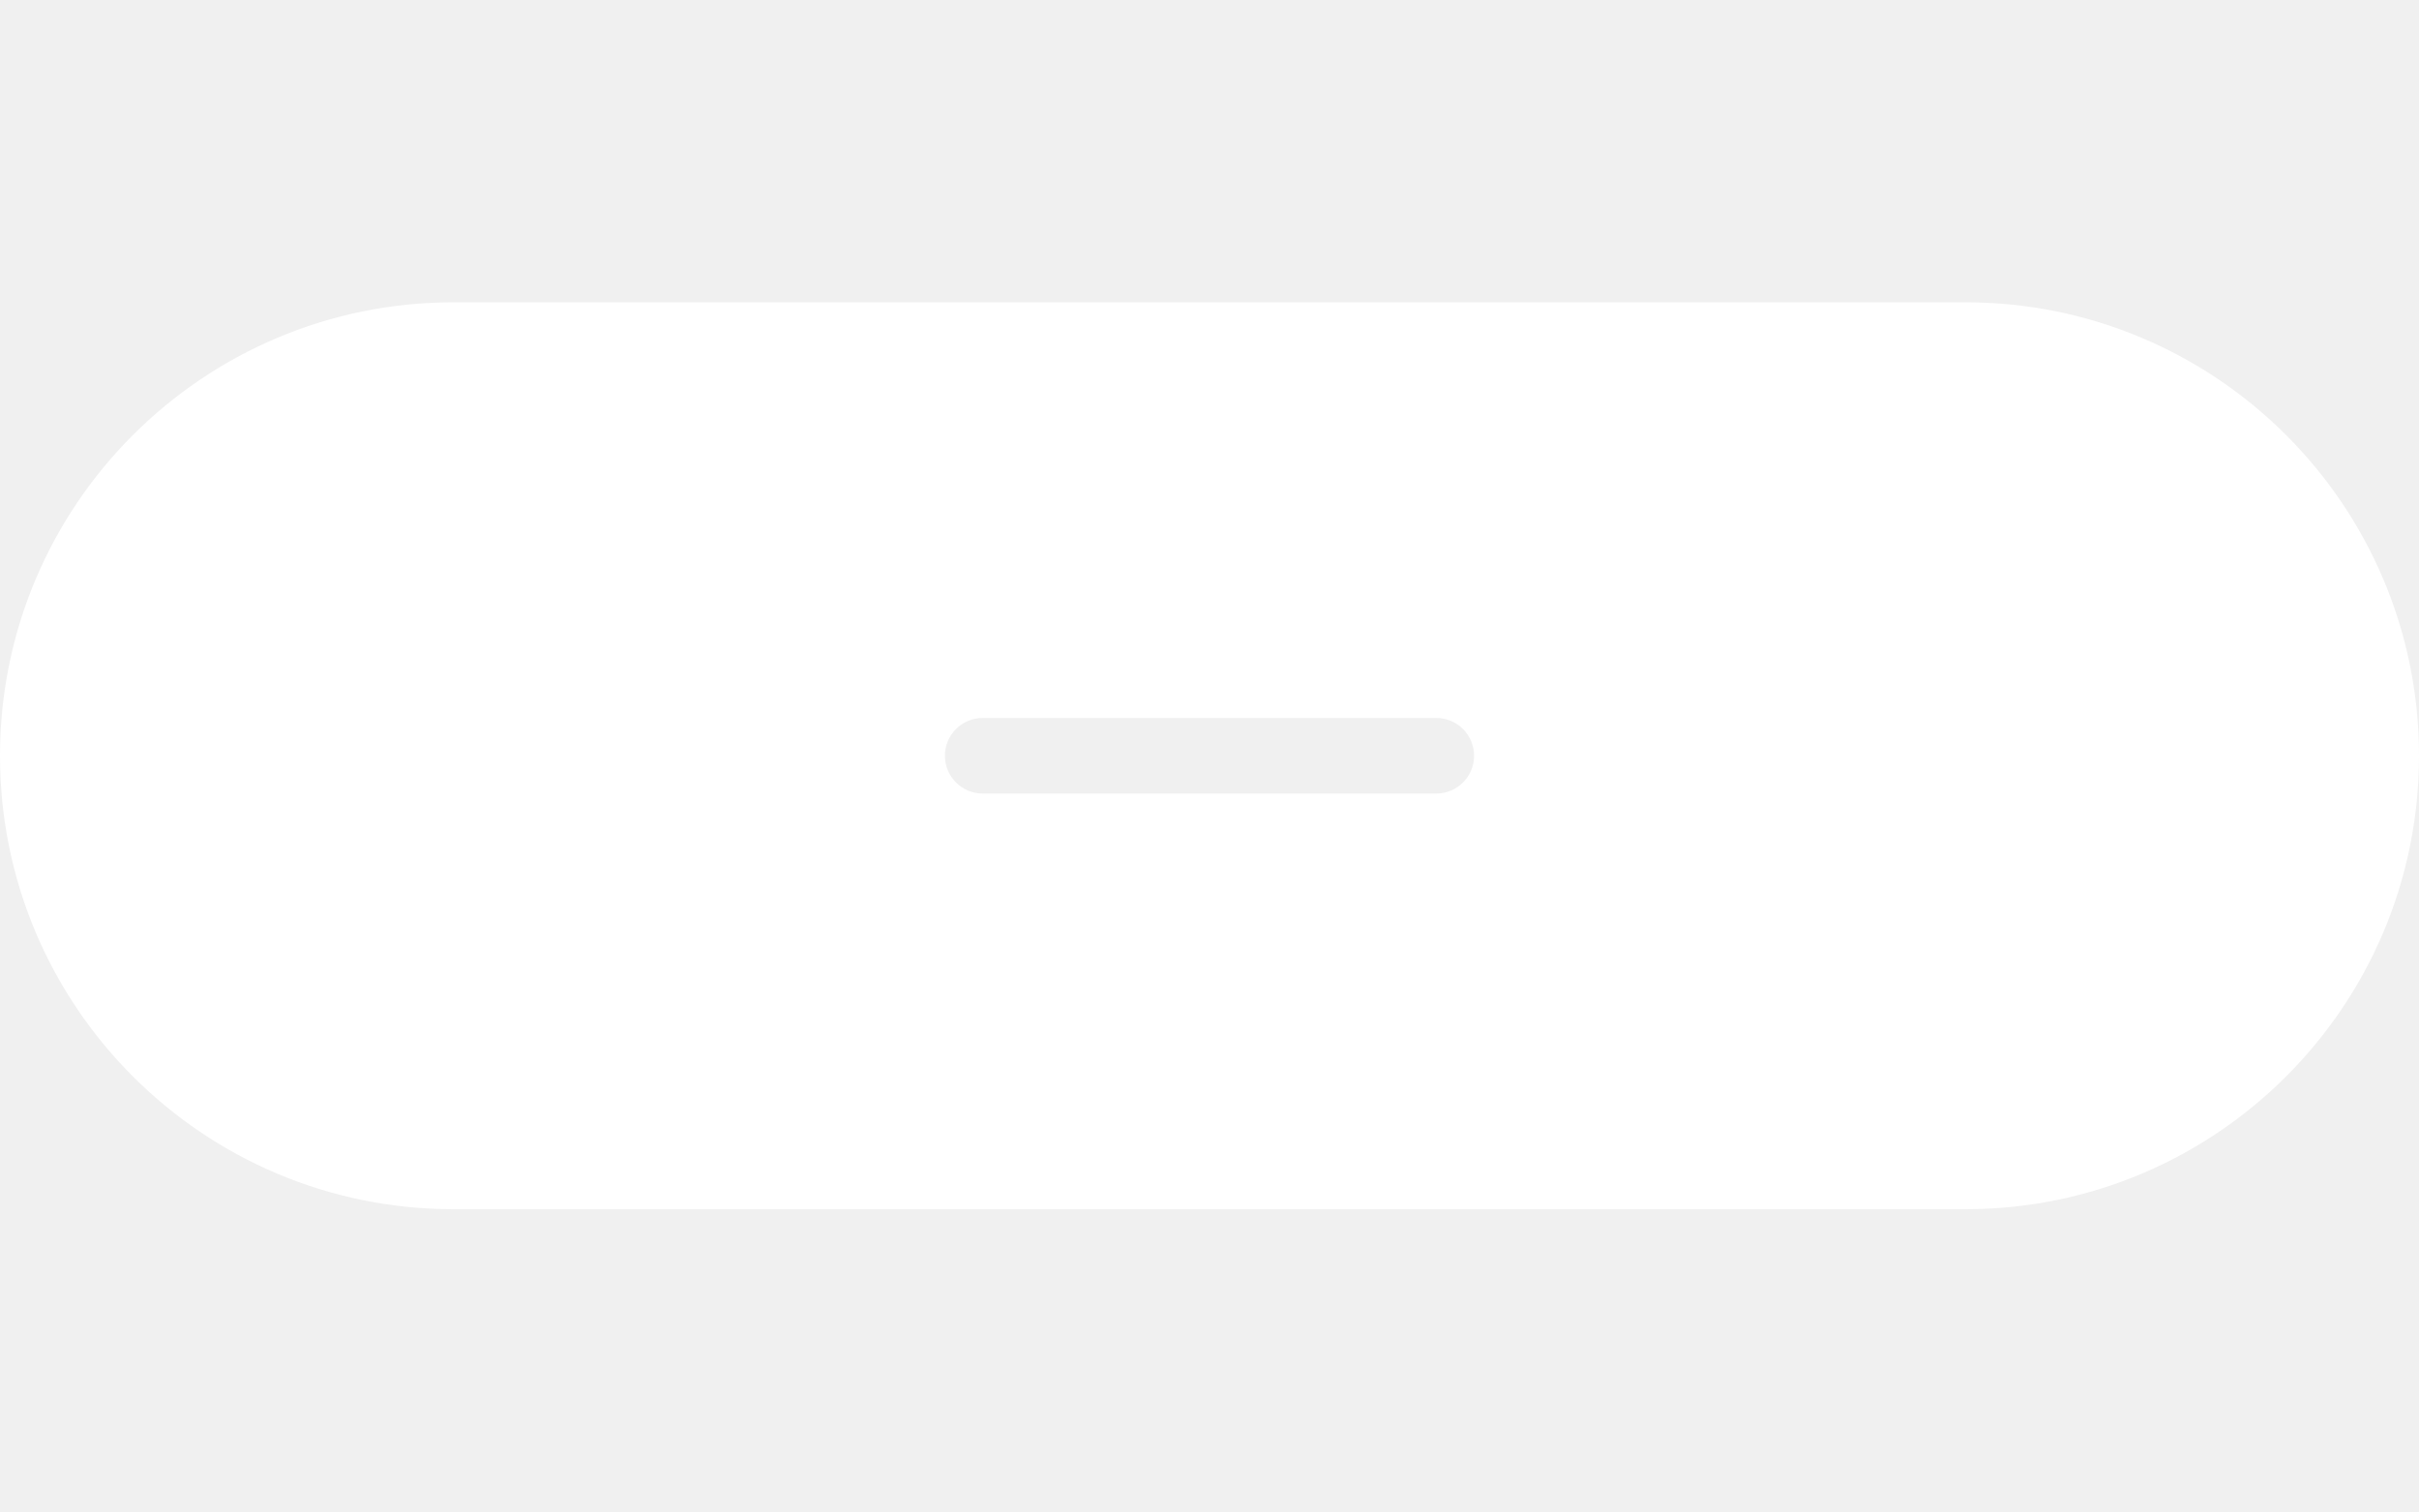
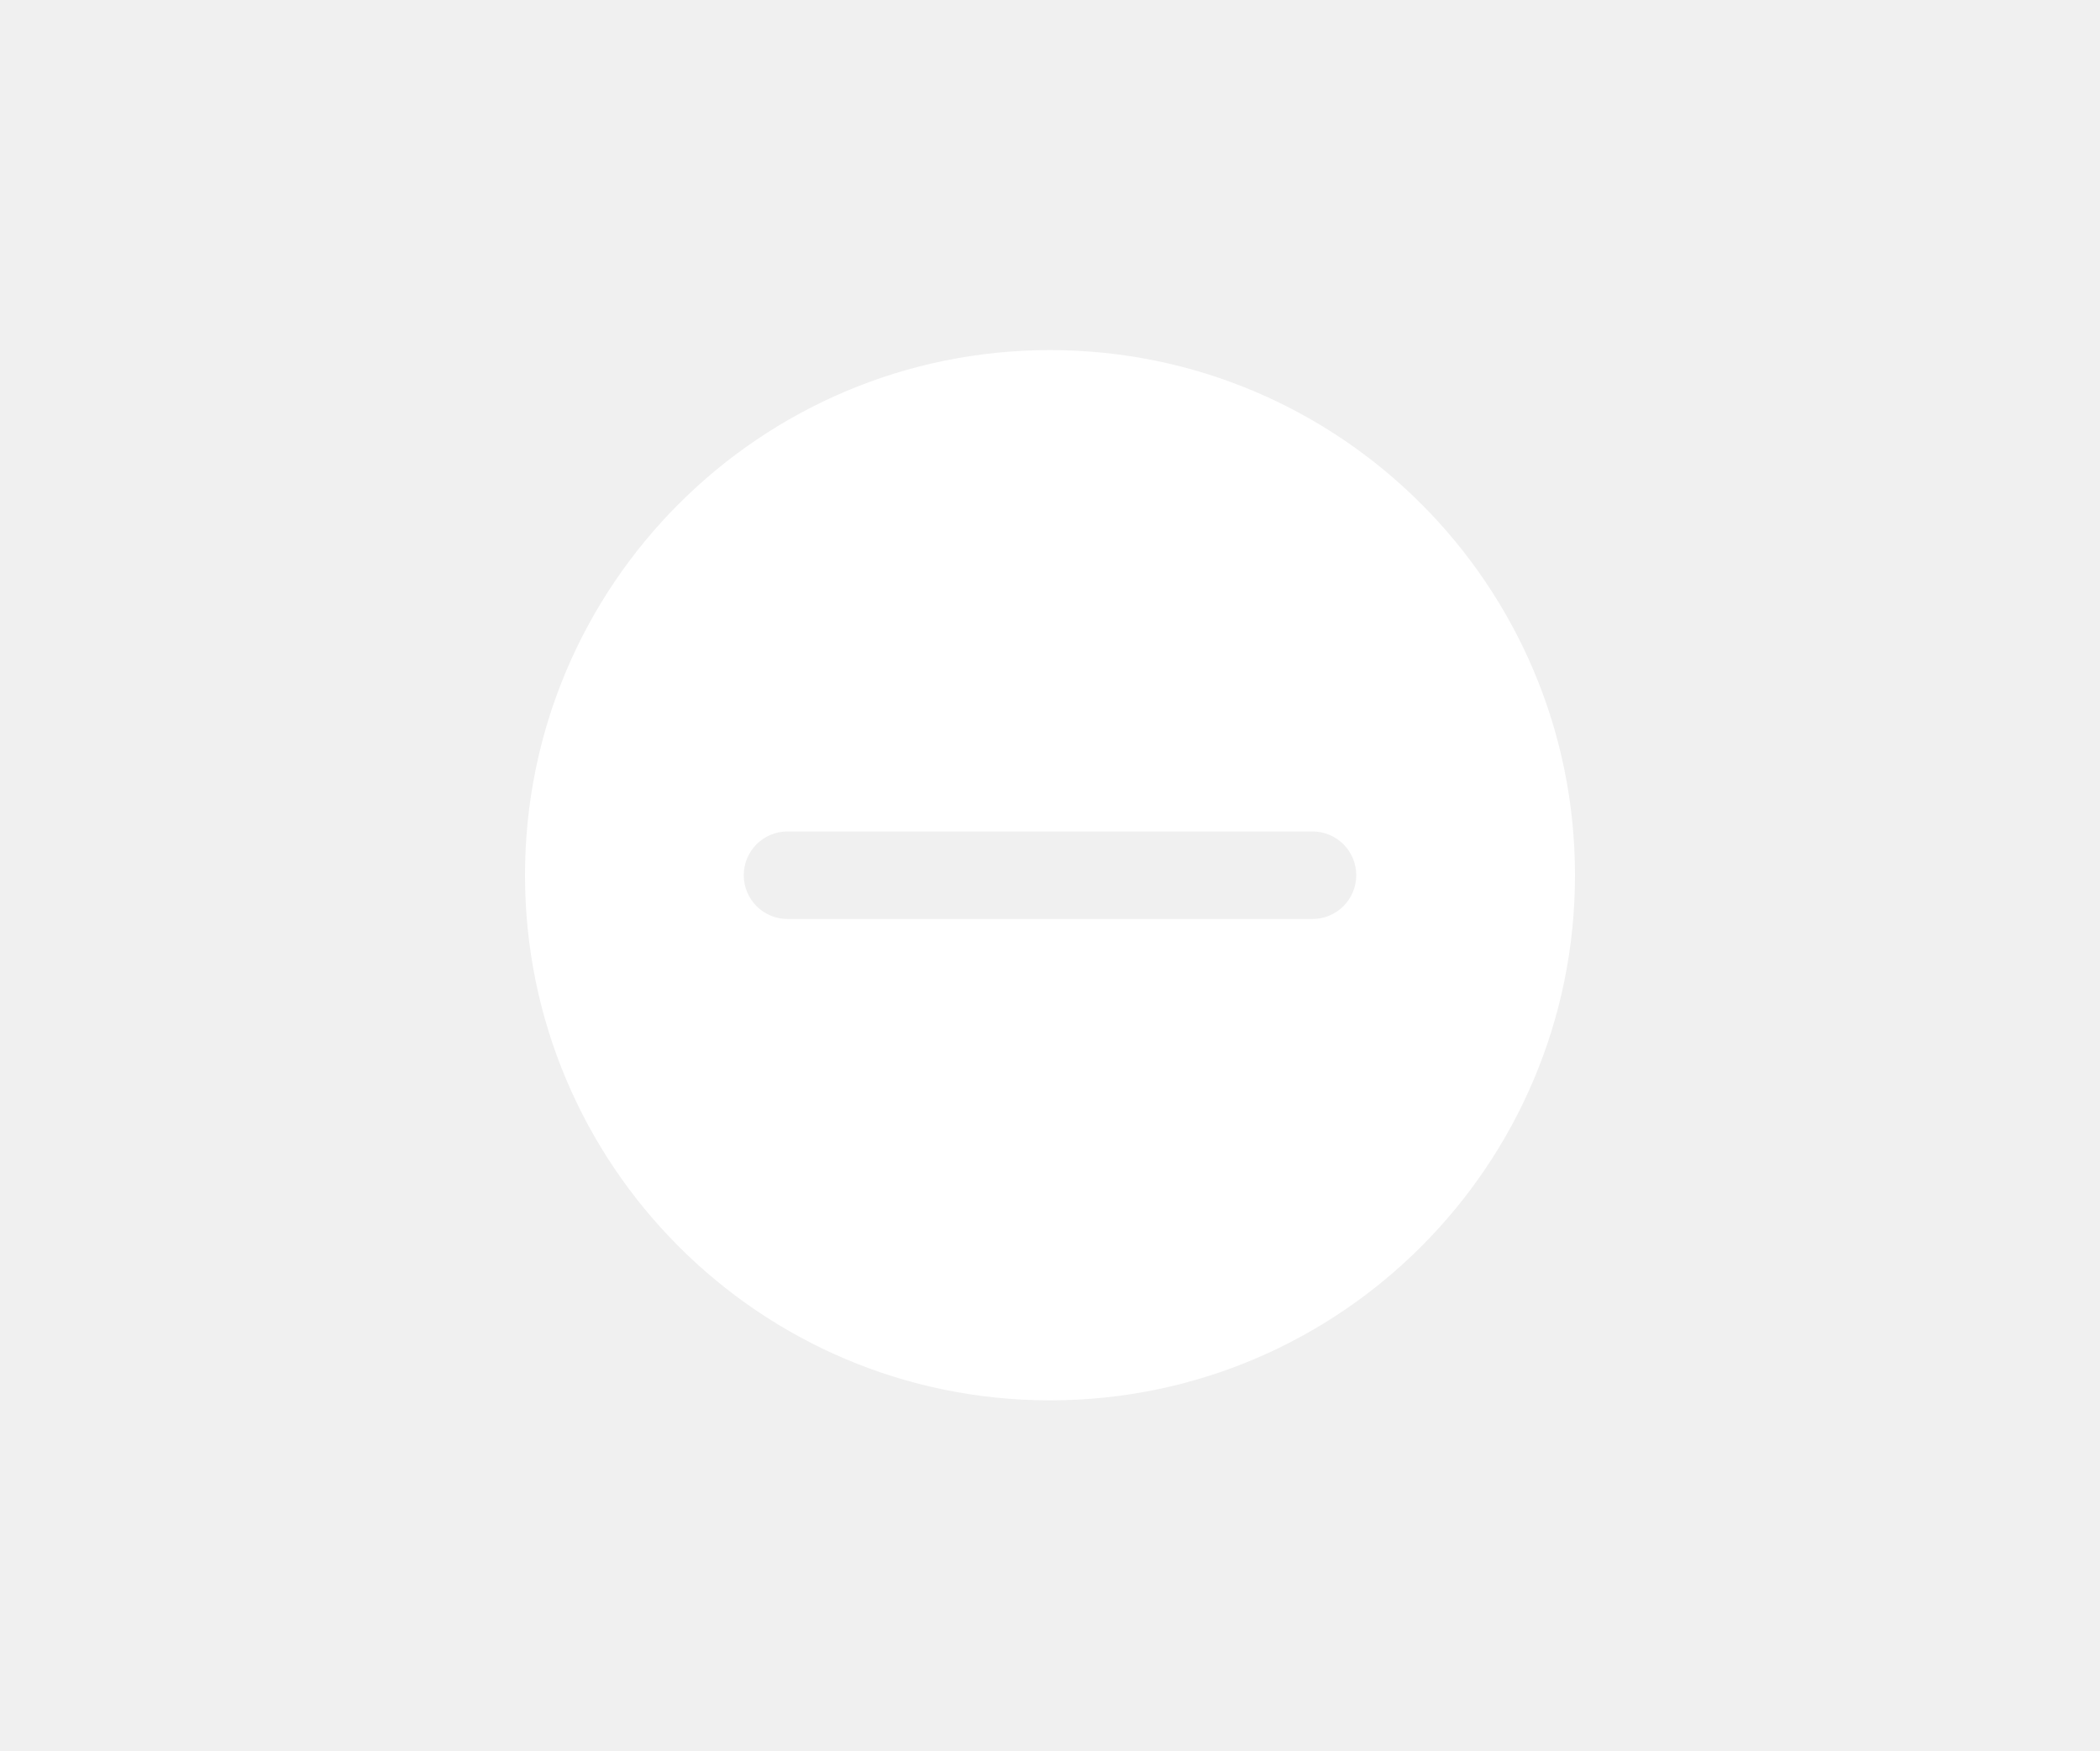
- <svg xmlns="http://www.w3.org/2000/svg" width="64" height="40" viewBox="0 0 64 40" fill="none">
-   <path fill-rule="evenodd" clip-rule="evenodd" d="M12 8L52 8A12 12 0 0 1 52 32L12 32A12 12 0 0 1 12 8ZM26 19L38 19A1 1 0 0 1 39 20L39 20A1 1 0 0 1 38 21L26 21A1 1 0 0 1 25 20L25 20A1 1 0 0 1 26 19Z" fill="white" />
+ <svg xmlns="http://www.w3.org/2000/svg" width="48" height="40" viewBox="0 0 48 40" fill="none">
+   <path fill-rule="evenodd" clip-rule="evenodd" d="M12 20A12 12 0 1 1 36 20A12 12 0 1 1 12 20ZM18 19L30 19A1 1 0 0 1 31 20L31 20A1 1 0 0 1 30 21L18 21A1 1 0 0 1 17 20L17 20A1 1 0 0 1 18 19Z" fill="white" />
</svg>
